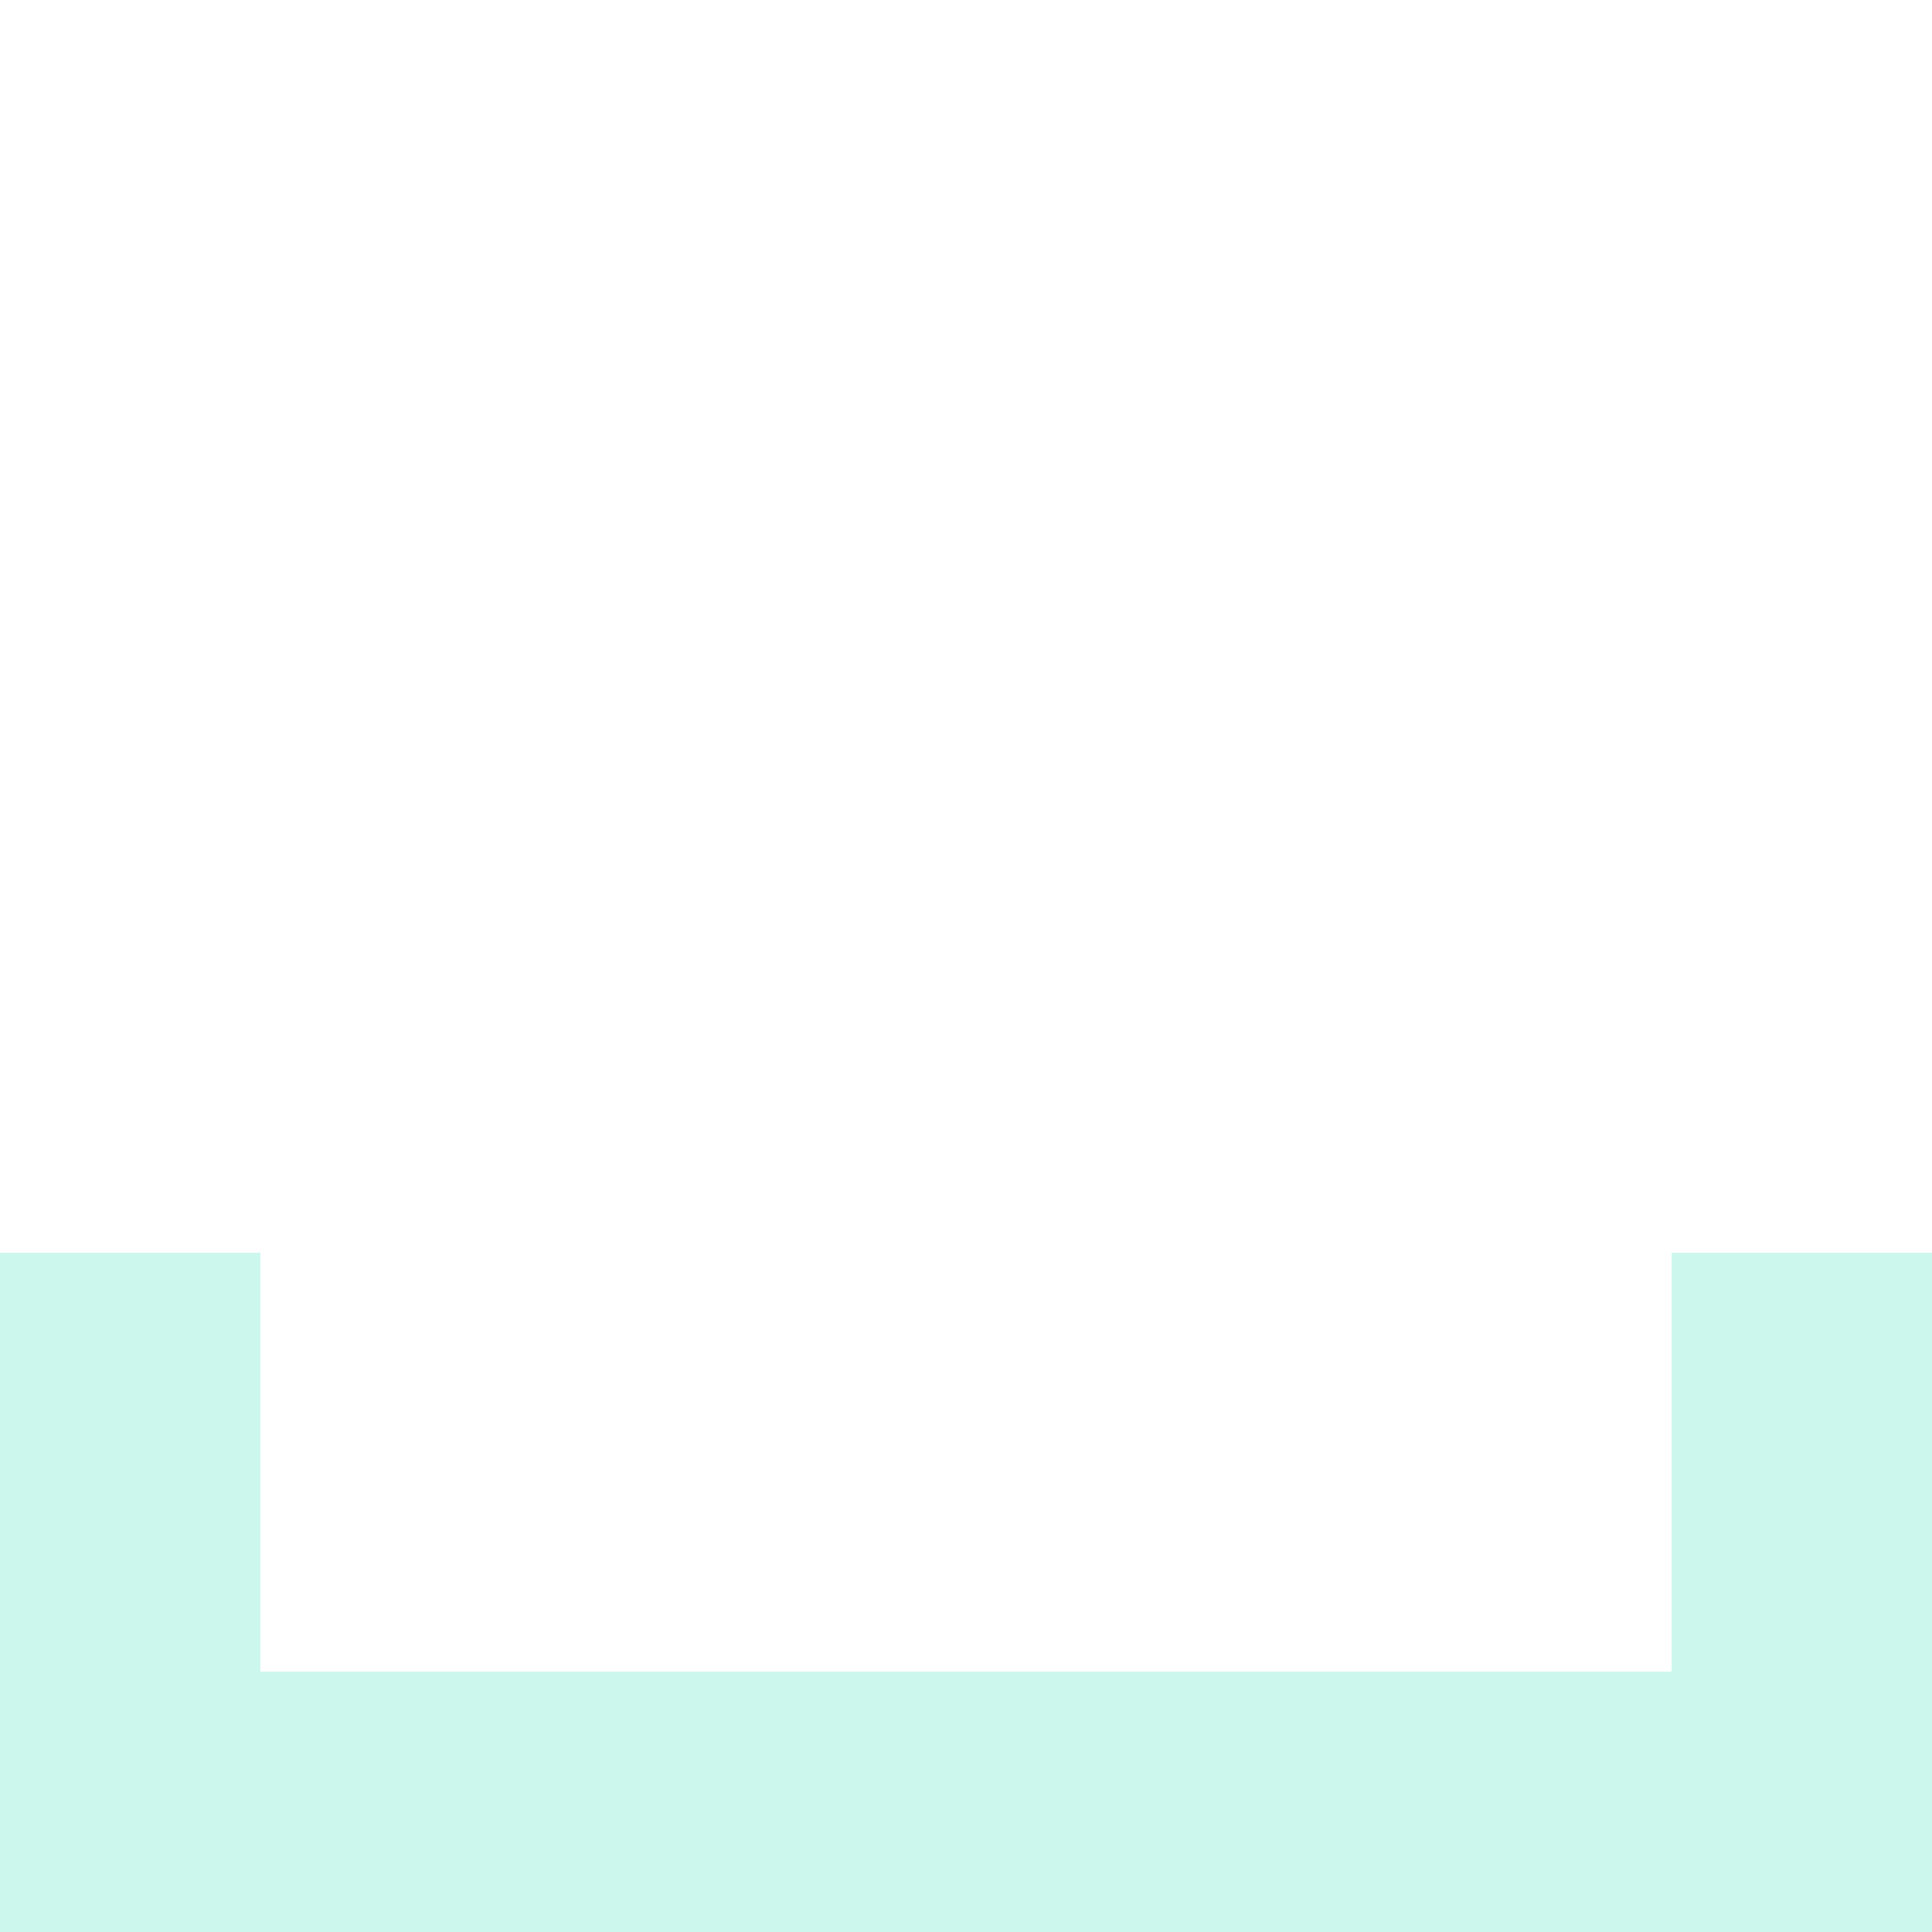
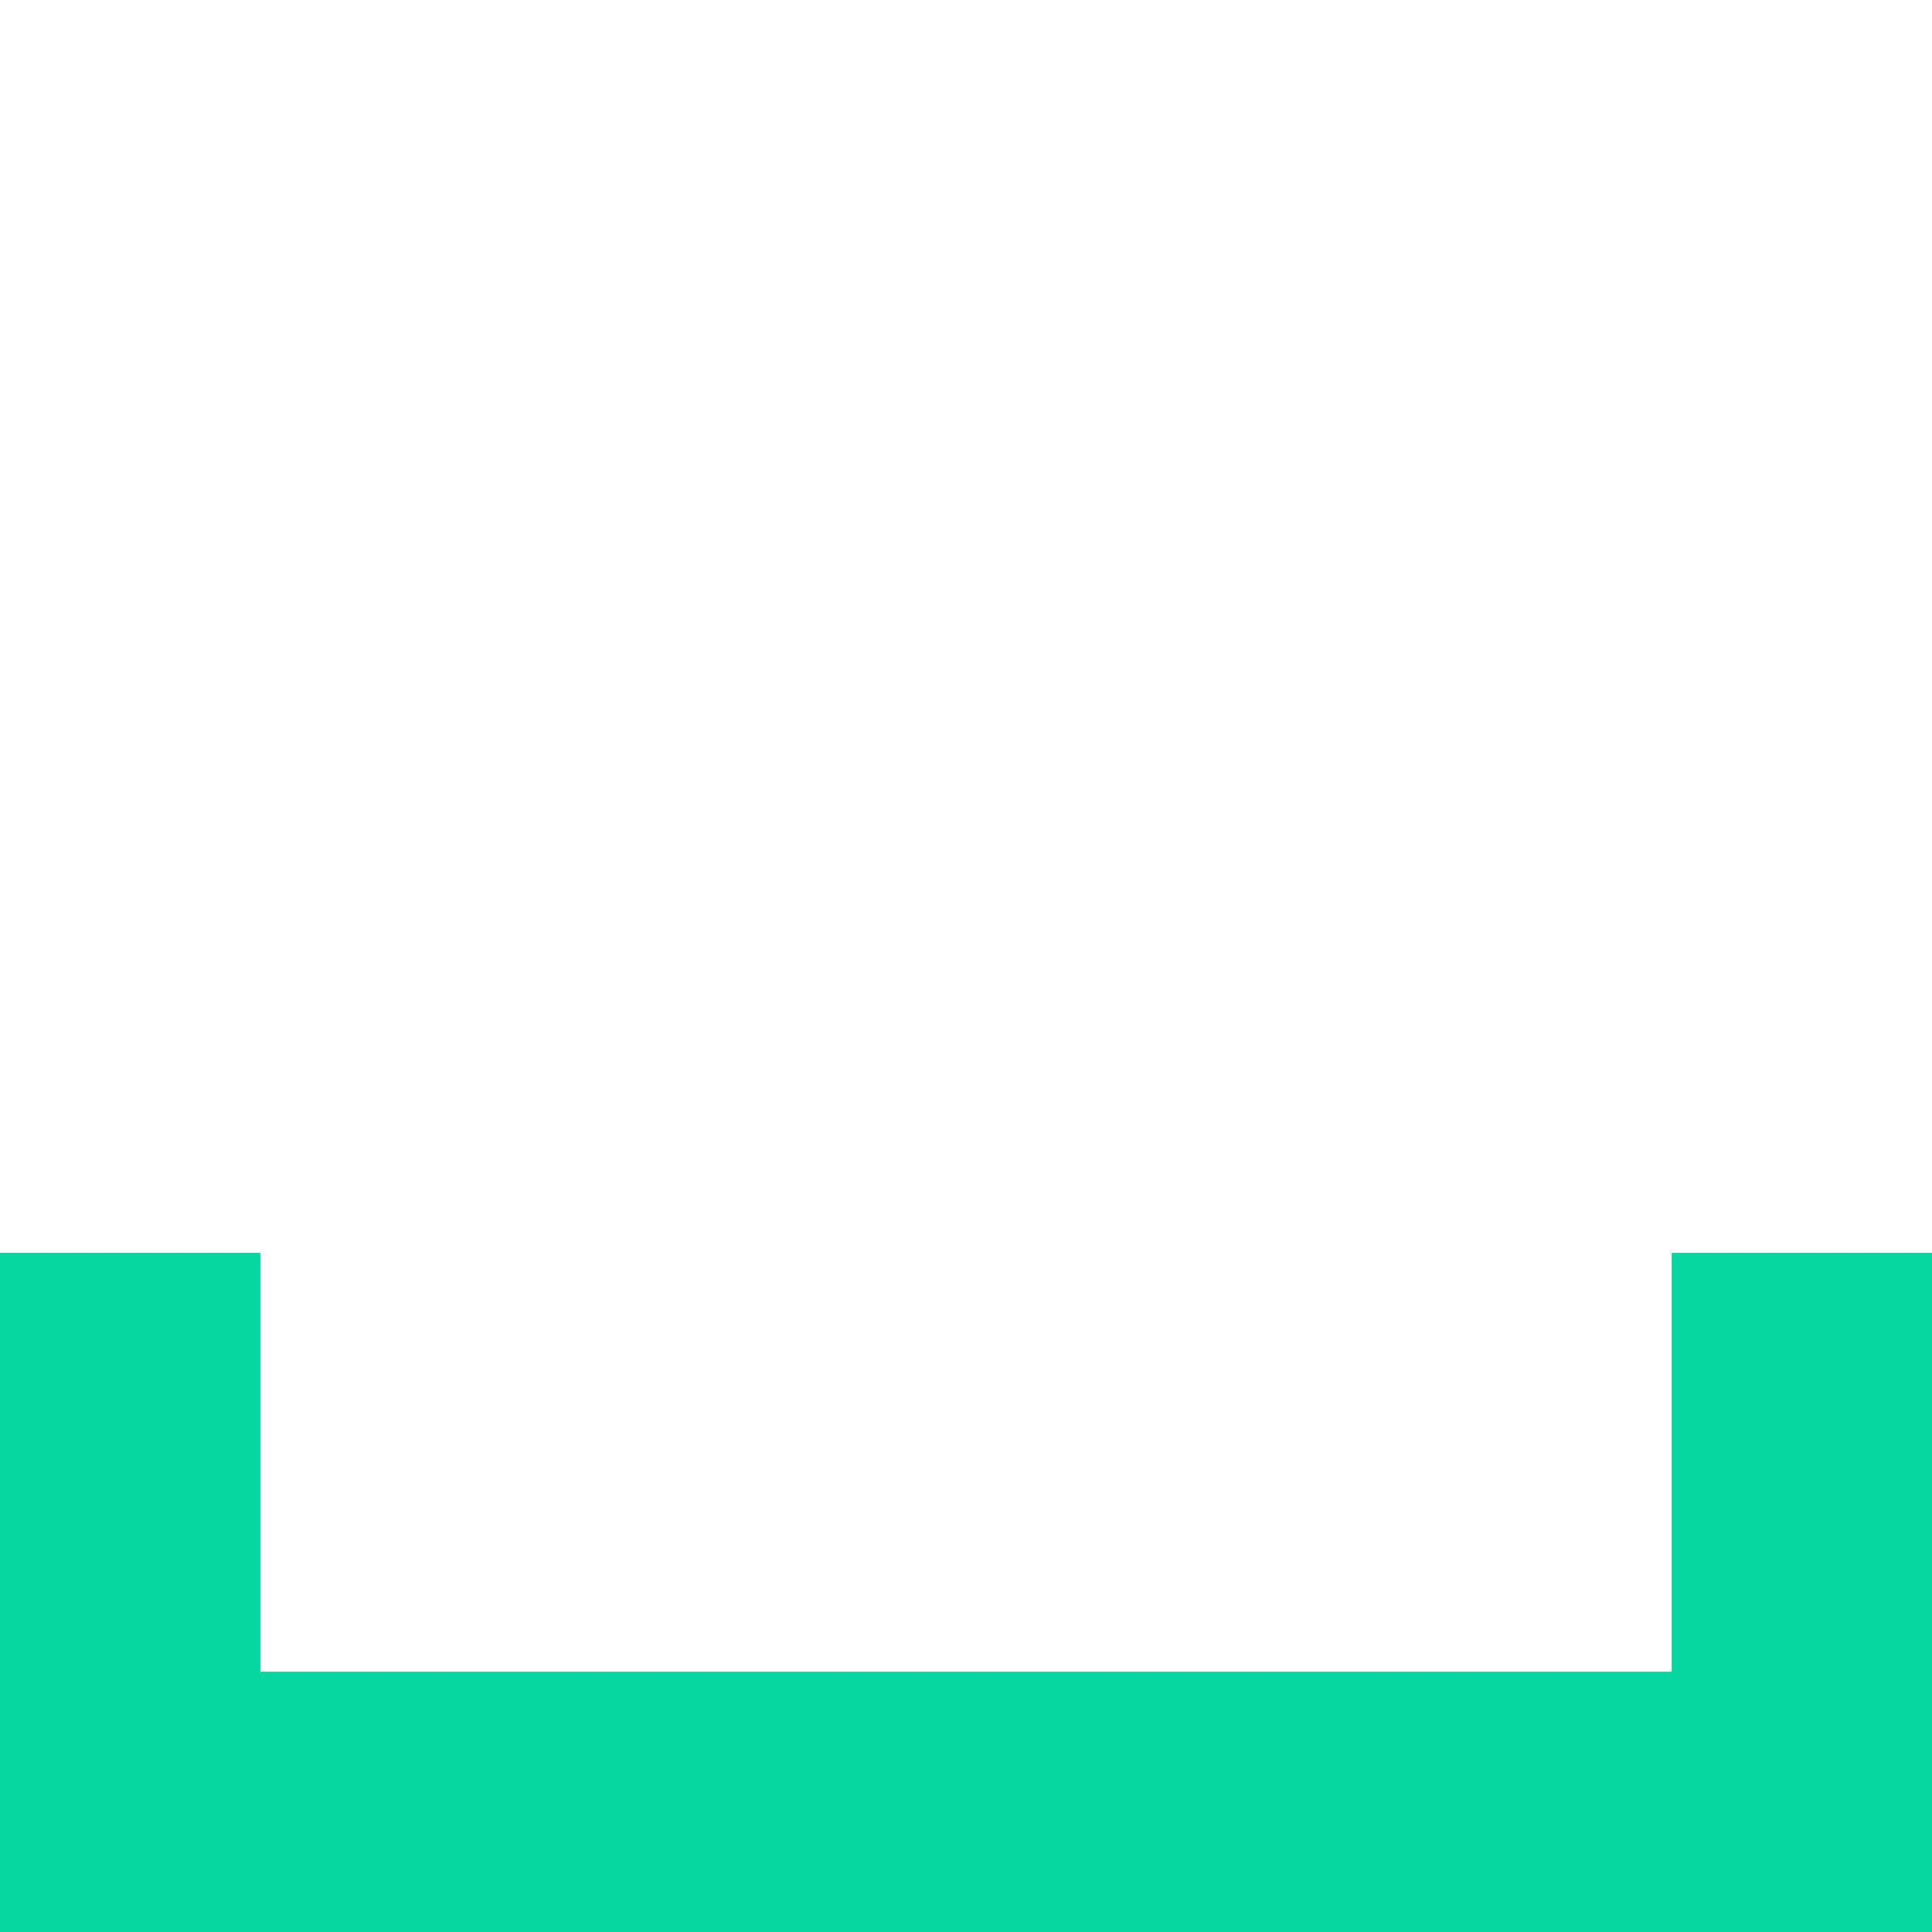
<svg xmlns="http://www.w3.org/2000/svg" version="1.0" width="128px" height="128px" viewBox="0 0 128 128" xml:space="preserve">
-   <path d="M0 128V83h17.25v27.75h93.5V83H128v45H0z" fill="#cbf7ed" />
+   <path d="M0 128V83h17.25v27.75h93.5V83H128v45H0z" fill="#06d6a0" />
  <g>
-     <path d="M80.92-97.82v51.27h18.15L64-.05l-35.07-46.5h18.15v-51.27h33.84z" fill="#cbf7ed" />
+     <path d="M80.92-97.82v51.27h18.15L64-.05l-35.07-46.5h18.15v-51.27h33.84z" fill="#06d6a0" />
    <animateTransform attributeName="transform" type="translate" from="0 0" to="0 220" dur="1000ms" repeatCount="indefinite" />
  </g>
</svg>
